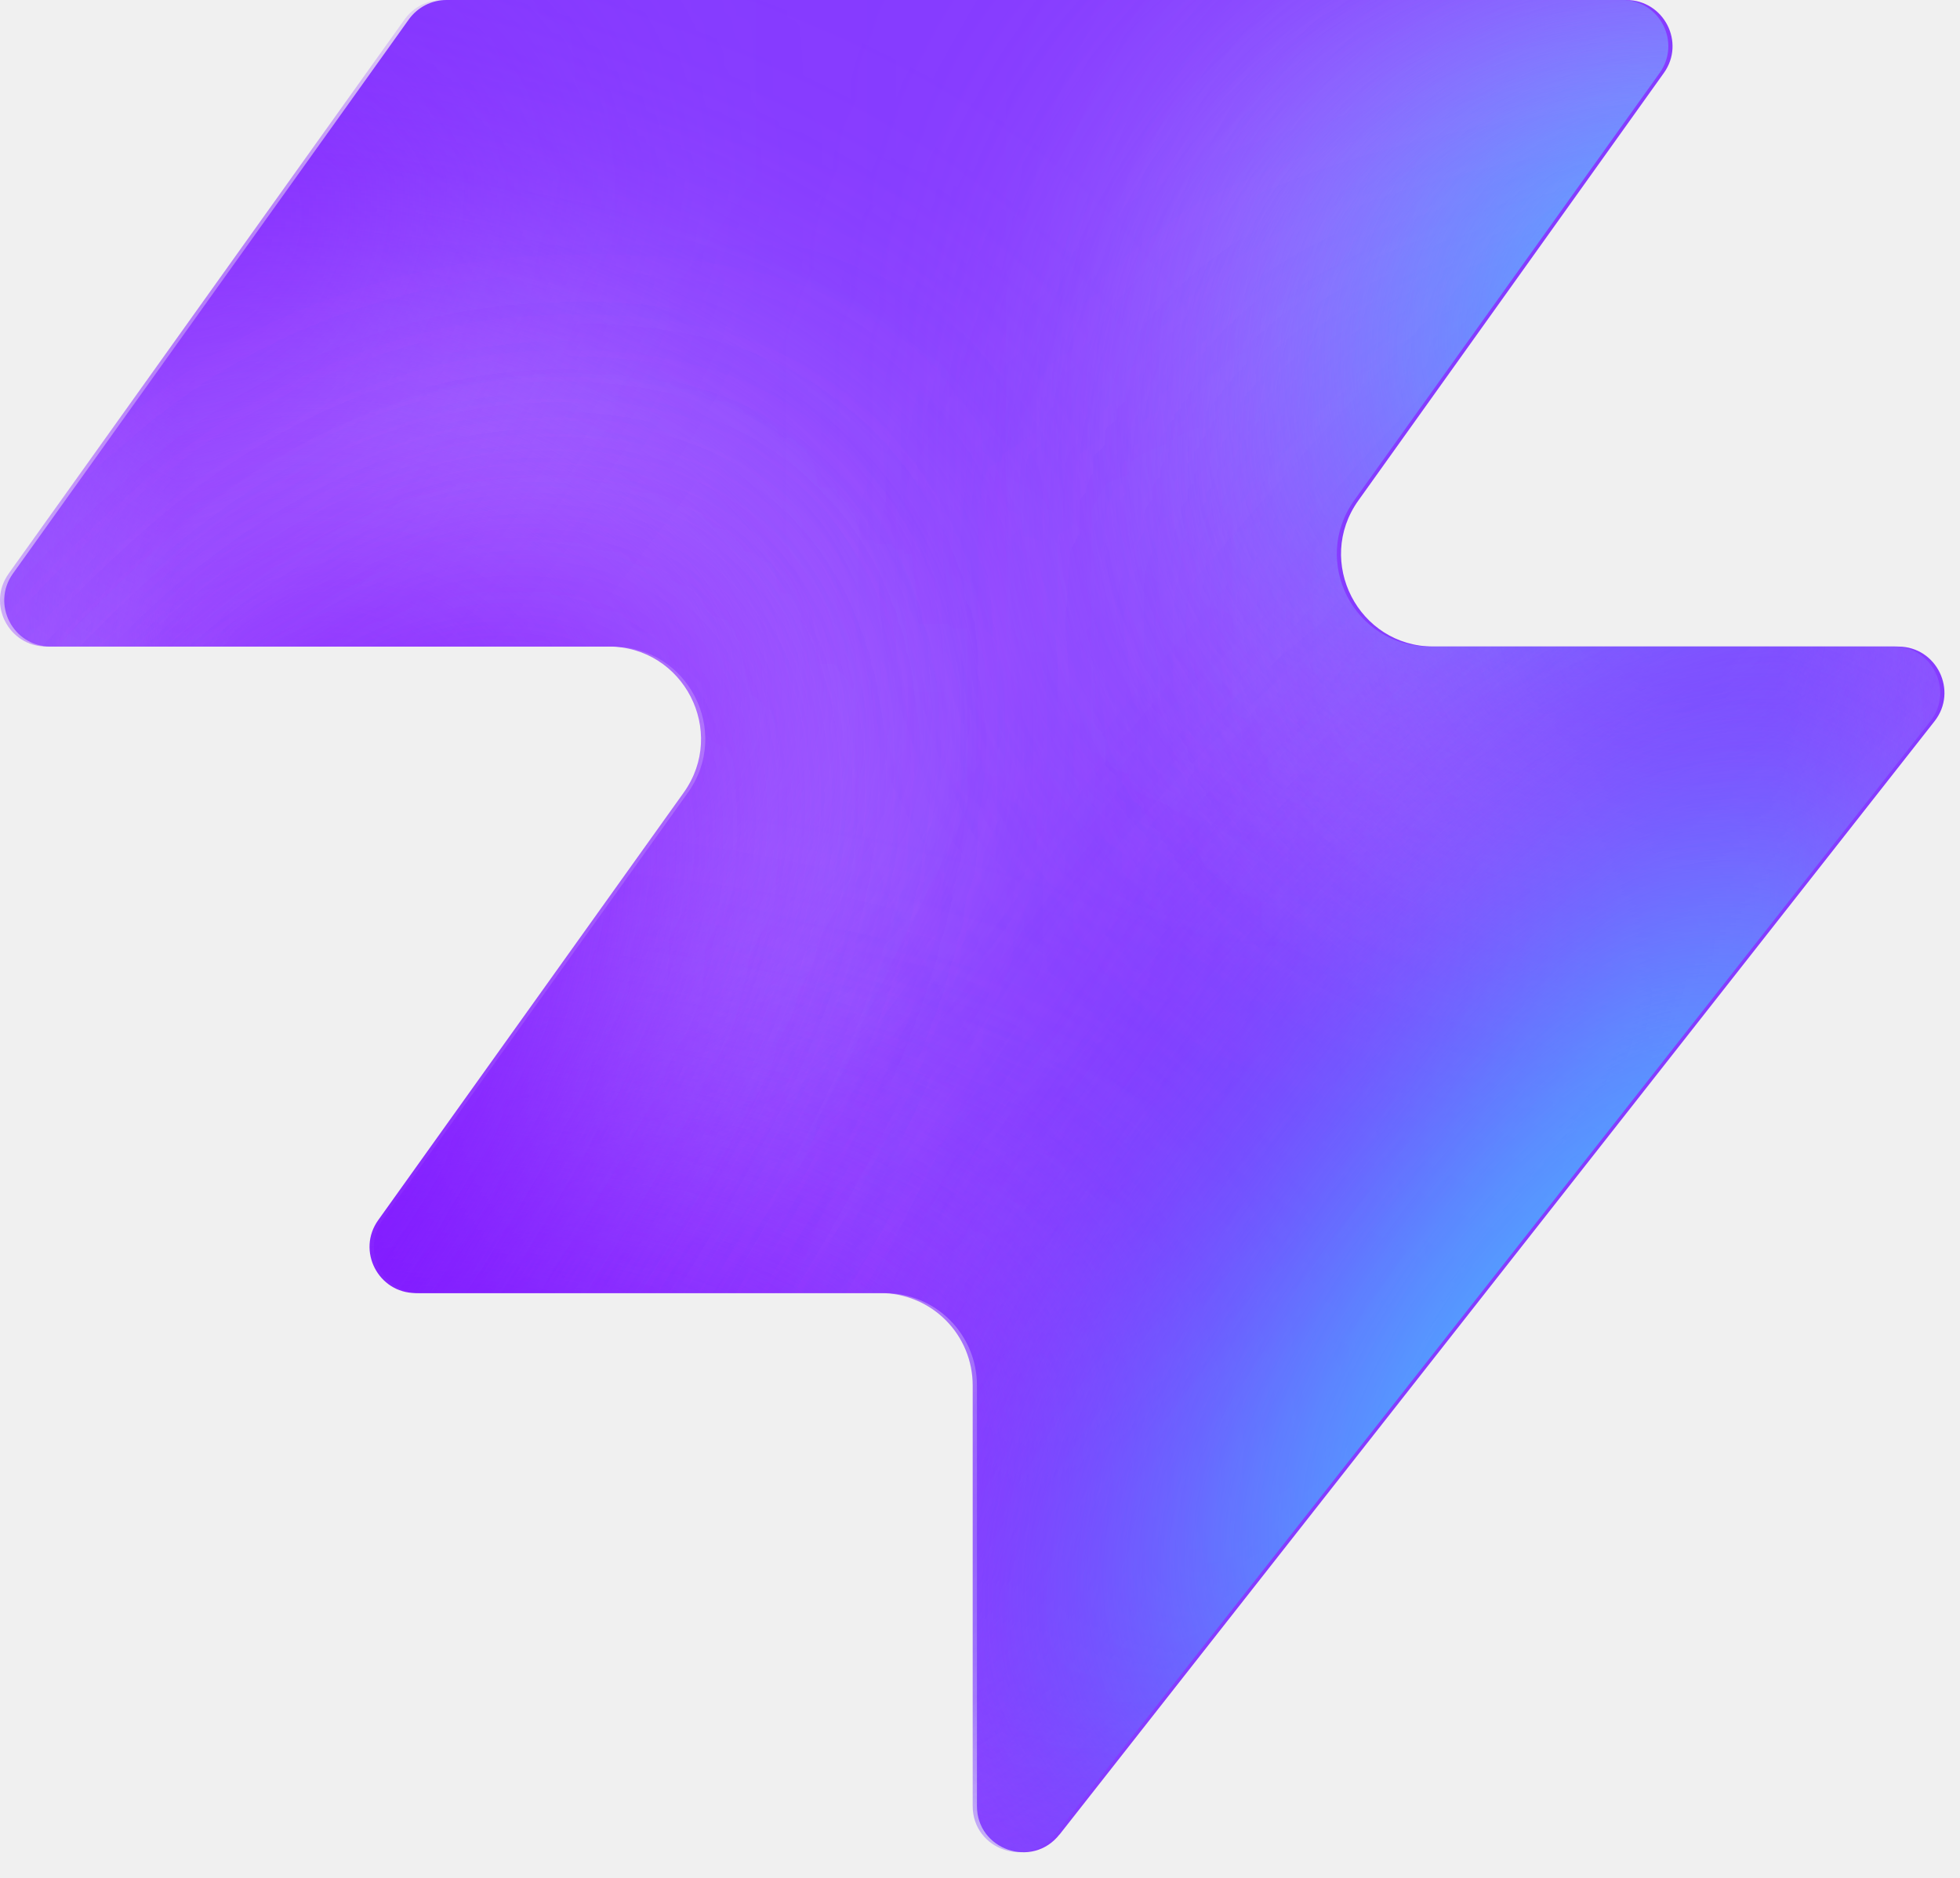
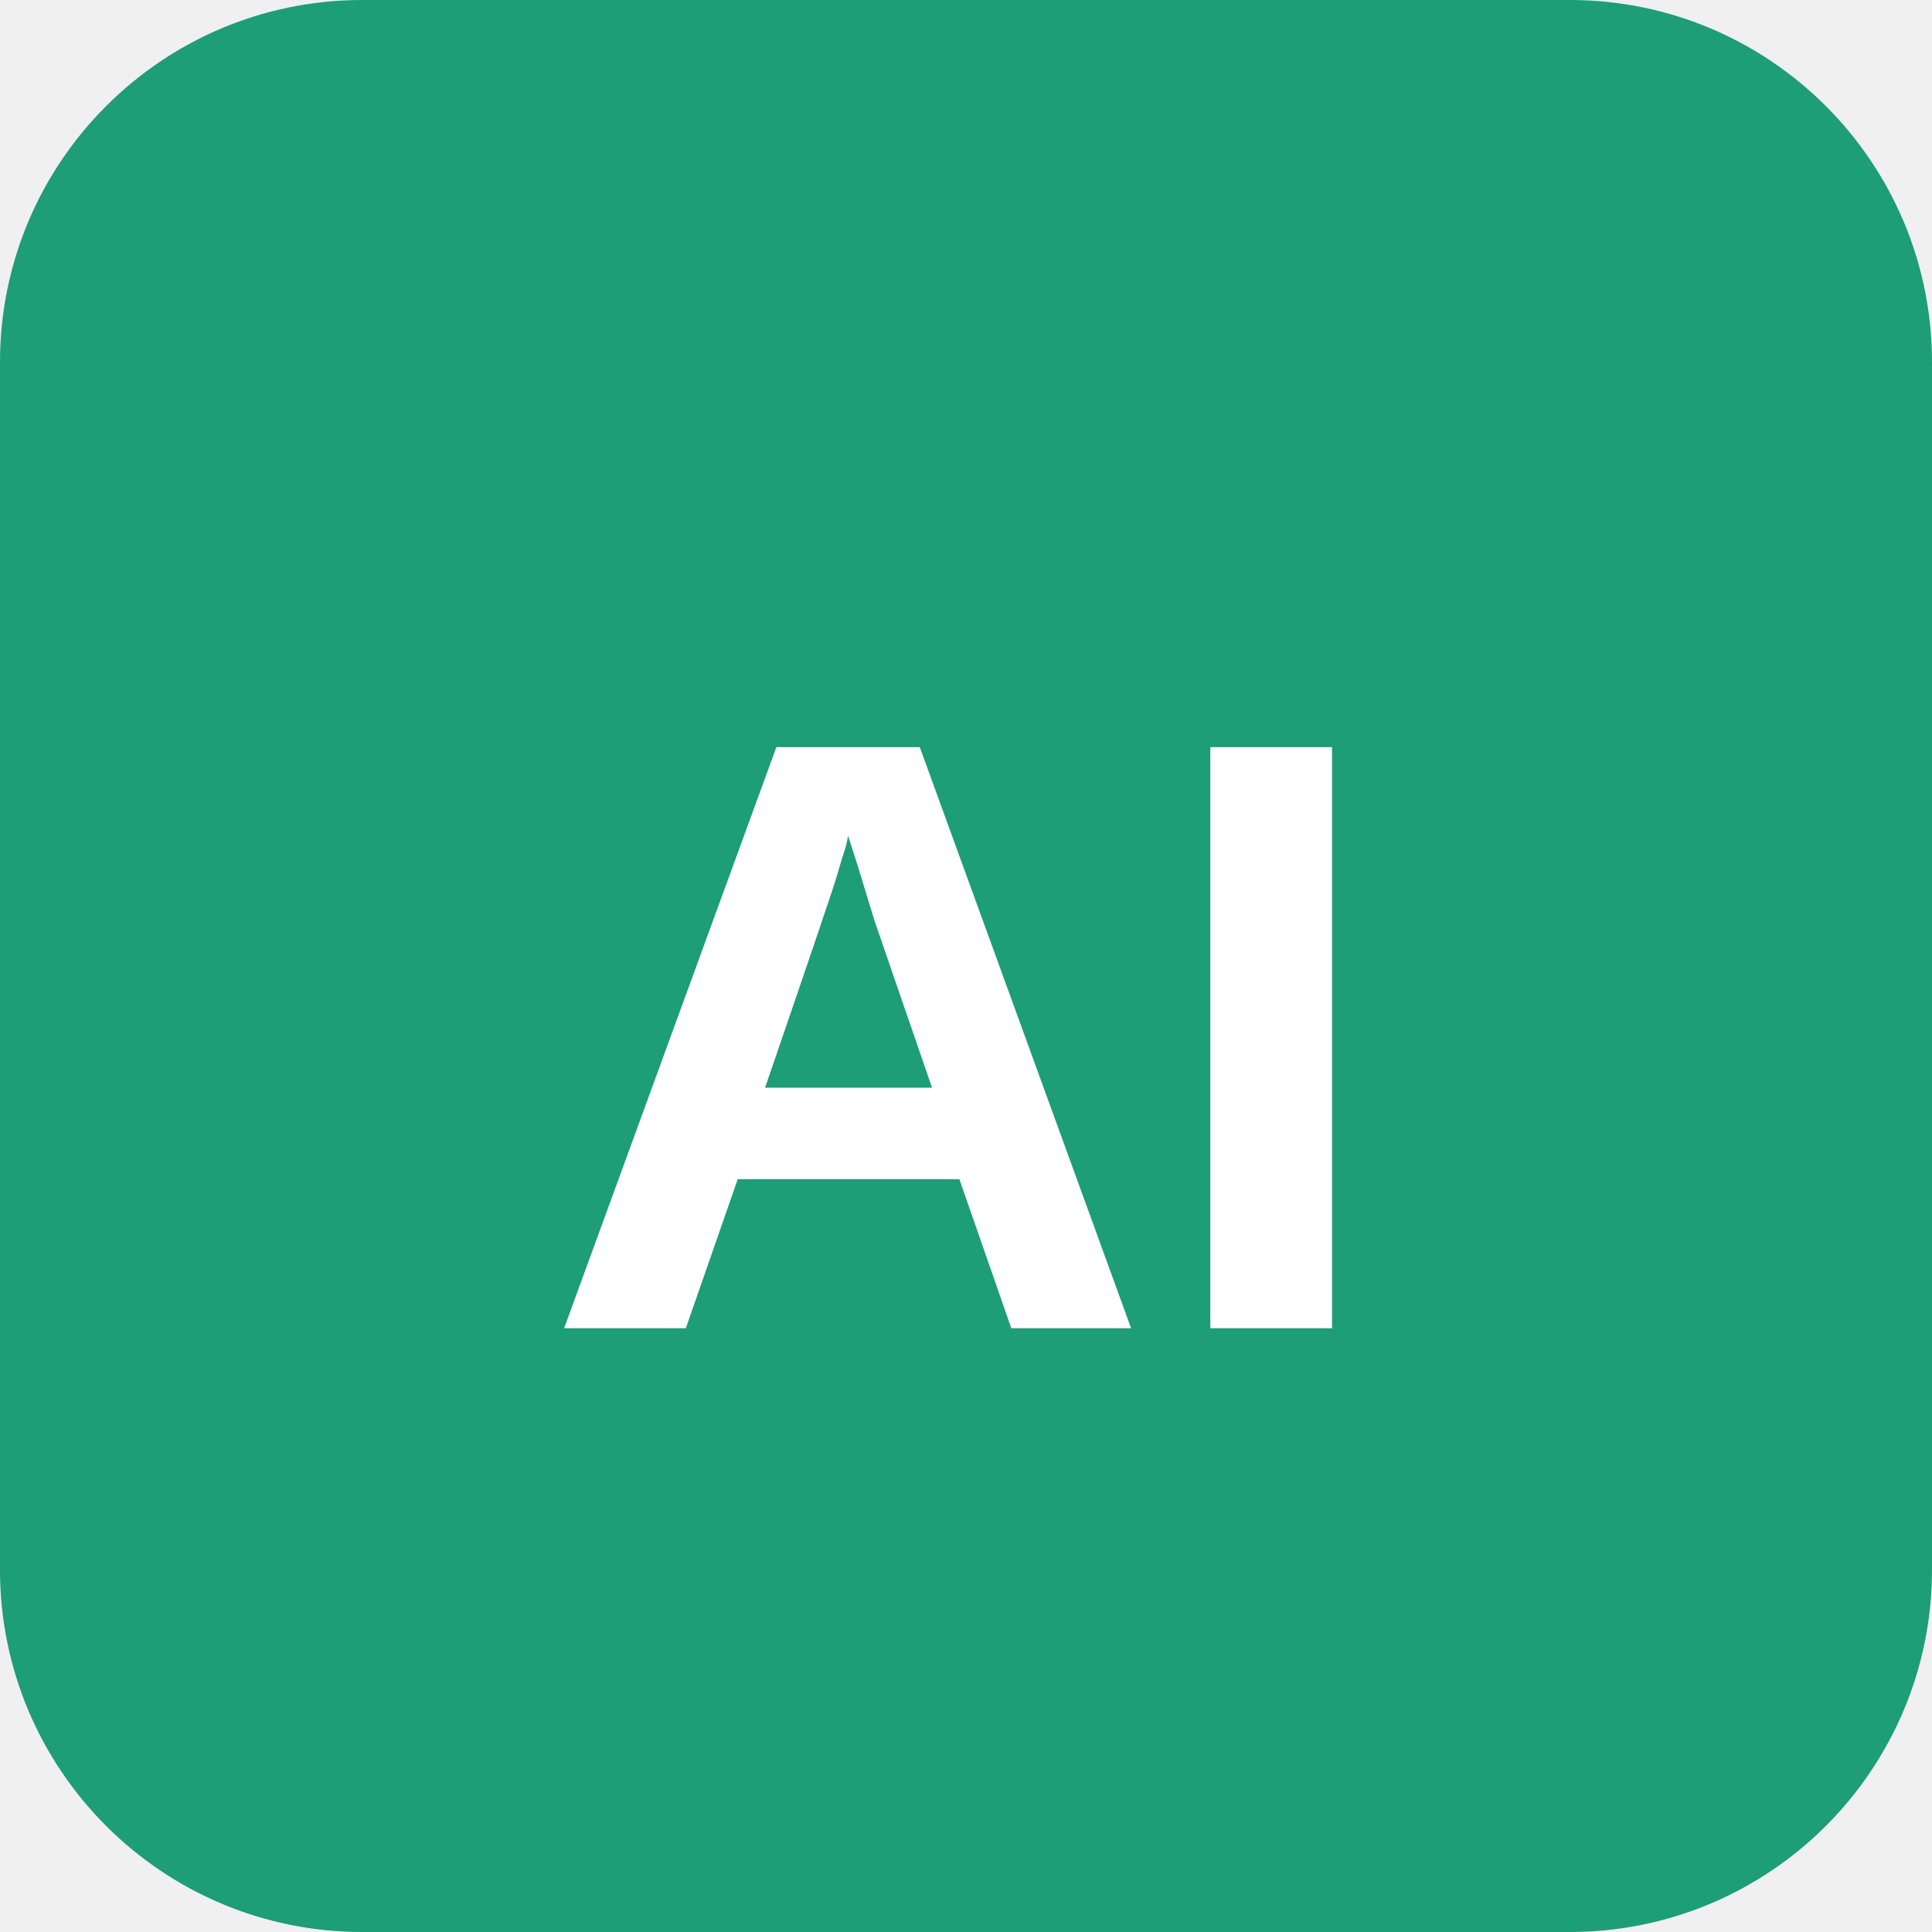
- <svg xmlns="http://www.w3.org/2000/svg" width="48" height="46" fill="none" viewBox="0 0 48 46">
-   <path fill="#863bff" d="M25.946 44.938c-.664.845-2.021.375-2.021-.698V33.937a2.26 2.26 0 0 0-2.262-2.262H10.287c-.92 0-1.456-1.04-.92-1.788l7.48-10.471c1.07-1.497 0-3.578-1.842-3.578H1.237c-.92 0-1.456-1.04-.92-1.788L10.013.474c.214-.297.556-.474.92-.474h28.894c.92 0 1.456 1.04.92 1.788l-7.48 10.471c-1.07 1.498 0 3.579 1.842 3.579h11.377c.943 0 1.473 1.088.89 1.83L25.947 44.94z" style="fill:#863bff;fill:color(display-p3 .525 .23 1);fill-opacity:1" />
-   <mask id="a" width="48" height="46" x="0" y="0" maskUnits="userSpaceOnUse" style="mask-type:alpha">
-     <path fill="#000" d="M25.842 44.938c-.664.844-2.021.375-2.021-.698V33.937a2.26 2.26 0 0 0-2.262-2.262H10.183c-.92 0-1.456-1.04-.92-1.788l7.48-10.471c1.07-1.498 0-3.579-1.842-3.579H1.133c-.92 0-1.456-1.04-.92-1.787L9.91.473c.214-.297.556-.474.92-.474h28.894c.92 0 1.456 1.04.92 1.788l-7.48 10.471c-1.07 1.498 0 3.578 1.842 3.578h11.377c.943 0 1.473 1.088.89 1.832L25.843 44.94z" style="fill:#000;fill-opacity:1" />
-   </mask>
-   <g mask="url(#a)">
-     <g filter="url(#b)">
-       <ellipse cx="5.508" cy="14.704" fill="#ede6ff" rx="5.508" ry="14.704" style="fill:#ede6ff;fill:color(display-p3 .927 .903 1);fill-opacity:1" transform="matrix(.00324 1 1 -.00324 -4.47 31.516)" />
-     </g>
-     <g filter="url(#c)">
-       <ellipse cx="10.399" cy="29.851" fill="#ede6ff" rx="10.399" ry="29.851" style="fill:#ede6ff;fill:color(display-p3 .927 .903 1);fill-opacity:1" transform="matrix(.00324 1 1 -.00324 -39.328 7.883)" />
-     </g>
-     <g filter="url(#d)">
-       <ellipse cx="5.508" cy="30.487" fill="#7e14ff" rx="5.508" ry="30.487" style="fill:#7e14ff;fill:color(display-p3 .492 .077 1);fill-opacity:1" transform="rotate(89.814 -25.913 -14.639)scale(1 -1)" />
-     </g>
-     <g filter="url(#e)">
-       <ellipse cx="5.508" cy="30.599" fill="#7e14ff" rx="5.508" ry="30.599" style="fill:#7e14ff;fill:color(display-p3 .492 .077 1);fill-opacity:1" transform="rotate(89.814 -32.644 -3.334)scale(1 -1)" />
-     </g>
-     <g filter="url(#f)">
-       <ellipse cx="5.508" cy="30.599" fill="#7e14ff" rx="5.508" ry="30.599" style="fill:#7e14ff;fill:color(display-p3 .492 .077 1);fill-opacity:1" transform="matrix(.00324 1 1 -.00324 -34.34 30.47)" />
-     </g>
-     <g filter="url(#g)">
-       <ellipse cx="14.072" cy="22.078" fill="#ede6ff" rx="14.072" ry="22.078" style="fill:#ede6ff;fill:color(display-p3 .927 .903 1);fill-opacity:1" transform="rotate(93.35 24.506 48.493)scale(-1 1)" />
-     </g>
-     <g filter="url(#h)">
-       <ellipse cx="3.47" cy="21.501" fill="#7e14ff" rx="3.47" ry="21.501" style="fill:#7e14ff;fill:color(display-p3 .492 .077 1);fill-opacity:1" transform="rotate(89.009 28.708 47.59)scale(-1 1)" />
-     </g>
-     <g filter="url(#i)">
-       <ellipse cx="3.47" cy="21.501" fill="#7e14ff" rx="3.47" ry="21.501" style="fill:#7e14ff;fill:color(display-p3 .492 .077 1);fill-opacity:1" transform="rotate(89.009 28.708 47.59)scale(-1 1)" />
-     </g>
-     <g filter="url(#j)">
-       <ellipse cx=".387" cy="8.972" fill="#7e14ff" rx="4.407" ry="29.108" style="fill:#7e14ff;fill:color(display-p3 .492 .077 1);fill-opacity:1" transform="rotate(39.51 .387 8.972)" />
-     </g>
-     <g filter="url(#k)">
-       <ellipse cx="47.523" cy="-6.092" fill="#7e14ff" rx="4.407" ry="29.108" style="fill:#7e14ff;fill:color(display-p3 .492 .077 1);fill-opacity:1" transform="rotate(37.892 47.523 -6.092)" />
-     </g>
-     <g filter="url(#l)">
-       <ellipse cx="41.412" cy="6.333" fill="#47bfff" rx="5.971" ry="9.665" style="fill:#47bfff;fill:color(display-p3 .28 .748 1);fill-opacity:1" transform="rotate(37.892 41.412 6.333)" />
-     </g>
-     <g filter="url(#m)">
-       <ellipse cx="-1.879" cy="38.332" fill="#7e14ff" rx="4.407" ry="29.108" style="fill:#7e14ff;fill:color(display-p3 .492 .077 1);fill-opacity:1" transform="rotate(37.892 -1.88 38.332)" />
-     </g>
-     <g filter="url(#n)">
-       <ellipse cx="-1.879" cy="38.332" fill="#7e14ff" rx="4.407" ry="29.108" style="fill:#7e14ff;fill:color(display-p3 .492 .077 1);fill-opacity:1" transform="rotate(37.892 -1.88 38.332)" />
-     </g>
-     <g filter="url(#o)">
-       <ellipse cx="35.651" cy="29.907" fill="#7e14ff" rx="4.407" ry="29.108" style="fill:#7e14ff;fill:color(display-p3 .492 .077 1);fill-opacity:1" transform="rotate(37.892 35.651 29.907)" />
-     </g>
-     <g filter="url(#p)">
-       <ellipse cx="38.418" cy="32.4" fill="#47bfff" rx="5.971" ry="15.297" style="fill:#47bfff;fill:color(display-p3 .28 .748 1);fill-opacity:1" transform="rotate(37.892 38.418 32.4)" />
-     </g>
-   </g>
-   <defs>
-     <filter id="b" width="60.045" height="41.654" x="-19.77" y="16.149" color-interpolation-filters="sRGB" filterUnits="userSpaceOnUse">
-       <feFlood flood-opacity="0" result="BackgroundImageFix" />
-       <feBlend in="SourceGraphic" in2="BackgroundImageFix" result="shape" />
-       <feGaussianBlur result="effect1_foregroundBlur_2002_17158" stdDeviation="7.659" />
-     </filter>
-     <filter id="c" width="90.34" height="51.437" x="-54.613" y="-7.533" color-interpolation-filters="sRGB" filterUnits="userSpaceOnUse">
-       <feFlood flood-opacity="0" result="BackgroundImageFix" />
-       <feBlend in="SourceGraphic" in2="BackgroundImageFix" result="shape" />
-       <feGaussianBlur result="effect1_foregroundBlur_2002_17158" stdDeviation="7.659" />
-     </filter>
-     <filter id="d" width="79.355" height="29.4" x="-49.64" y="2.03" color-interpolation-filters="sRGB" filterUnits="userSpaceOnUse">
-       <feFlood flood-opacity="0" result="BackgroundImageFix" />
-       <feBlend in="SourceGraphic" in2="BackgroundImageFix" result="shape" />
-       <feGaussianBlur result="effect1_foregroundBlur_2002_17158" stdDeviation="4.596" />
-     </filter>
-     <filter id="e" width="79.579" height="29.4" x="-45.045" y="20.029" color-interpolation-filters="sRGB" filterUnits="userSpaceOnUse">
-       <feFlood flood-opacity="0" result="BackgroundImageFix" />
-       <feBlend in="SourceGraphic" in2="BackgroundImageFix" result="shape" />
-       <feGaussianBlur result="effect1_foregroundBlur_2002_17158" stdDeviation="4.596" />
-     </filter>
-     <filter id="f" width="79.579" height="29.4" x="-43.513" y="21.178" color-interpolation-filters="sRGB" filterUnits="userSpaceOnUse">
-       <feFlood flood-opacity="0" result="BackgroundImageFix" />
-       <feBlend in="SourceGraphic" in2="BackgroundImageFix" result="shape" />
-       <feGaussianBlur result="effect1_foregroundBlur_2002_17158" stdDeviation="4.596" />
-     </filter>
-     <filter id="g" width="74.749" height="58.852" x="15.756" y="-17.901" color-interpolation-filters="sRGB" filterUnits="userSpaceOnUse">
-       <feFlood flood-opacity="0" result="BackgroundImageFix" />
-       <feBlend in="SourceGraphic" in2="BackgroundImageFix" result="shape" />
-       <feGaussianBlur result="effect1_foregroundBlur_2002_17158" stdDeviation="7.659" />
-     </filter>
-     <filter id="h" width="61.377" height="25.362" x="23.548" y="2.284" color-interpolation-filters="sRGB" filterUnits="userSpaceOnUse">
-       <feFlood flood-opacity="0" result="BackgroundImageFix" />
-       <feBlend in="SourceGraphic" in2="BackgroundImageFix" result="shape" />
-       <feGaussianBlur result="effect1_foregroundBlur_2002_17158" stdDeviation="4.596" />
-     </filter>
-     <filter id="i" width="61.377" height="25.362" x="23.548" y="2.284" color-interpolation-filters="sRGB" filterUnits="userSpaceOnUse">
-       <feFlood flood-opacity="0" result="BackgroundImageFix" />
-       <feBlend in="SourceGraphic" in2="BackgroundImageFix" result="shape" />
-       <feGaussianBlur result="effect1_foregroundBlur_2002_17158" stdDeviation="4.596" />
-     </filter>
-     <filter id="j" width="56.045" height="63.649" x="-27.636" y="-22.853" color-interpolation-filters="sRGB" filterUnits="userSpaceOnUse">
-       <feFlood flood-opacity="0" result="BackgroundImageFix" />
-       <feBlend in="SourceGraphic" in2="BackgroundImageFix" result="shape" />
-       <feGaussianBlur result="effect1_foregroundBlur_2002_17158" stdDeviation="4.596" />
-     </filter>
-     <filter id="k" width="54.814" height="64.646" x="20.116" y="-38.415" color-interpolation-filters="sRGB" filterUnits="userSpaceOnUse">
-       <feFlood flood-opacity="0" result="BackgroundImageFix" />
-       <feBlend in="SourceGraphic" in2="BackgroundImageFix" result="shape" />
-       <feGaussianBlur result="effect1_foregroundBlur_2002_17158" stdDeviation="4.596" />
-     </filter>
-     <filter id="l" width="33.541" height="35.313" x="24.641" y="-11.323" color-interpolation-filters="sRGB" filterUnits="userSpaceOnUse">
-       <feFlood flood-opacity="0" result="BackgroundImageFix" />
-       <feBlend in="SourceGraphic" in2="BackgroundImageFix" result="shape" />
-       <feGaussianBlur result="effect1_foregroundBlur_2002_17158" stdDeviation="4.596" />
-     </filter>
-     <filter id="m" width="54.814" height="64.646" x="-29.286" y="6.009" color-interpolation-filters="sRGB" filterUnits="userSpaceOnUse">
-       <feFlood flood-opacity="0" result="BackgroundImageFix" />
-       <feBlend in="SourceGraphic" in2="BackgroundImageFix" result="shape" />
-       <feGaussianBlur result="effect1_foregroundBlur_2002_17158" stdDeviation="4.596" />
-     </filter>
-     <filter id="n" width="54.814" height="64.646" x="-29.286" y="6.009" color-interpolation-filters="sRGB" filterUnits="userSpaceOnUse">
-       <feFlood flood-opacity="0" result="BackgroundImageFix" />
-       <feBlend in="SourceGraphic" in2="BackgroundImageFix" result="shape" />
-       <feGaussianBlur result="effect1_foregroundBlur_2002_17158" stdDeviation="4.596" />
-     </filter>
-     <filter id="o" width="54.814" height="64.646" x="8.244" y="-2.416" color-interpolation-filters="sRGB" filterUnits="userSpaceOnUse">
-       <feFlood flood-opacity="0" result="BackgroundImageFix" />
-       <feBlend in="SourceGraphic" in2="BackgroundImageFix" result="shape" />
-       <feGaussianBlur result="effect1_foregroundBlur_2002_17158" stdDeviation="4.596" />
-     </filter>
-     <filter id="p" width="39.409" height="43.623" x="18.713" y="10.588" color-interpolation-filters="sRGB" filterUnits="userSpaceOnUse">
-       <feFlood flood-opacity="0" result="BackgroundImageFix" />
-       <feBlend in="SourceGraphic" in2="BackgroundImageFix" result="shape" />
-       <feGaussianBlur result="effect1_foregroundBlur_2002_17158" stdDeviation="4.596" />
-     </filter>
-   </defs>
+ <svg xmlns="http://www.w3.org/2000/svg" width="32" height="32" viewBox="0 0 32 32">
+   <rect width="32" height="32" rx="6" fill="#1D9E75" />
+   <text x="16" y="22" font-family="Arial,Helvetica,sans-serif" font-size="14" font-weight="800" fill="#FFFFFF" text-anchor="middle">AI</text>
</svg>
